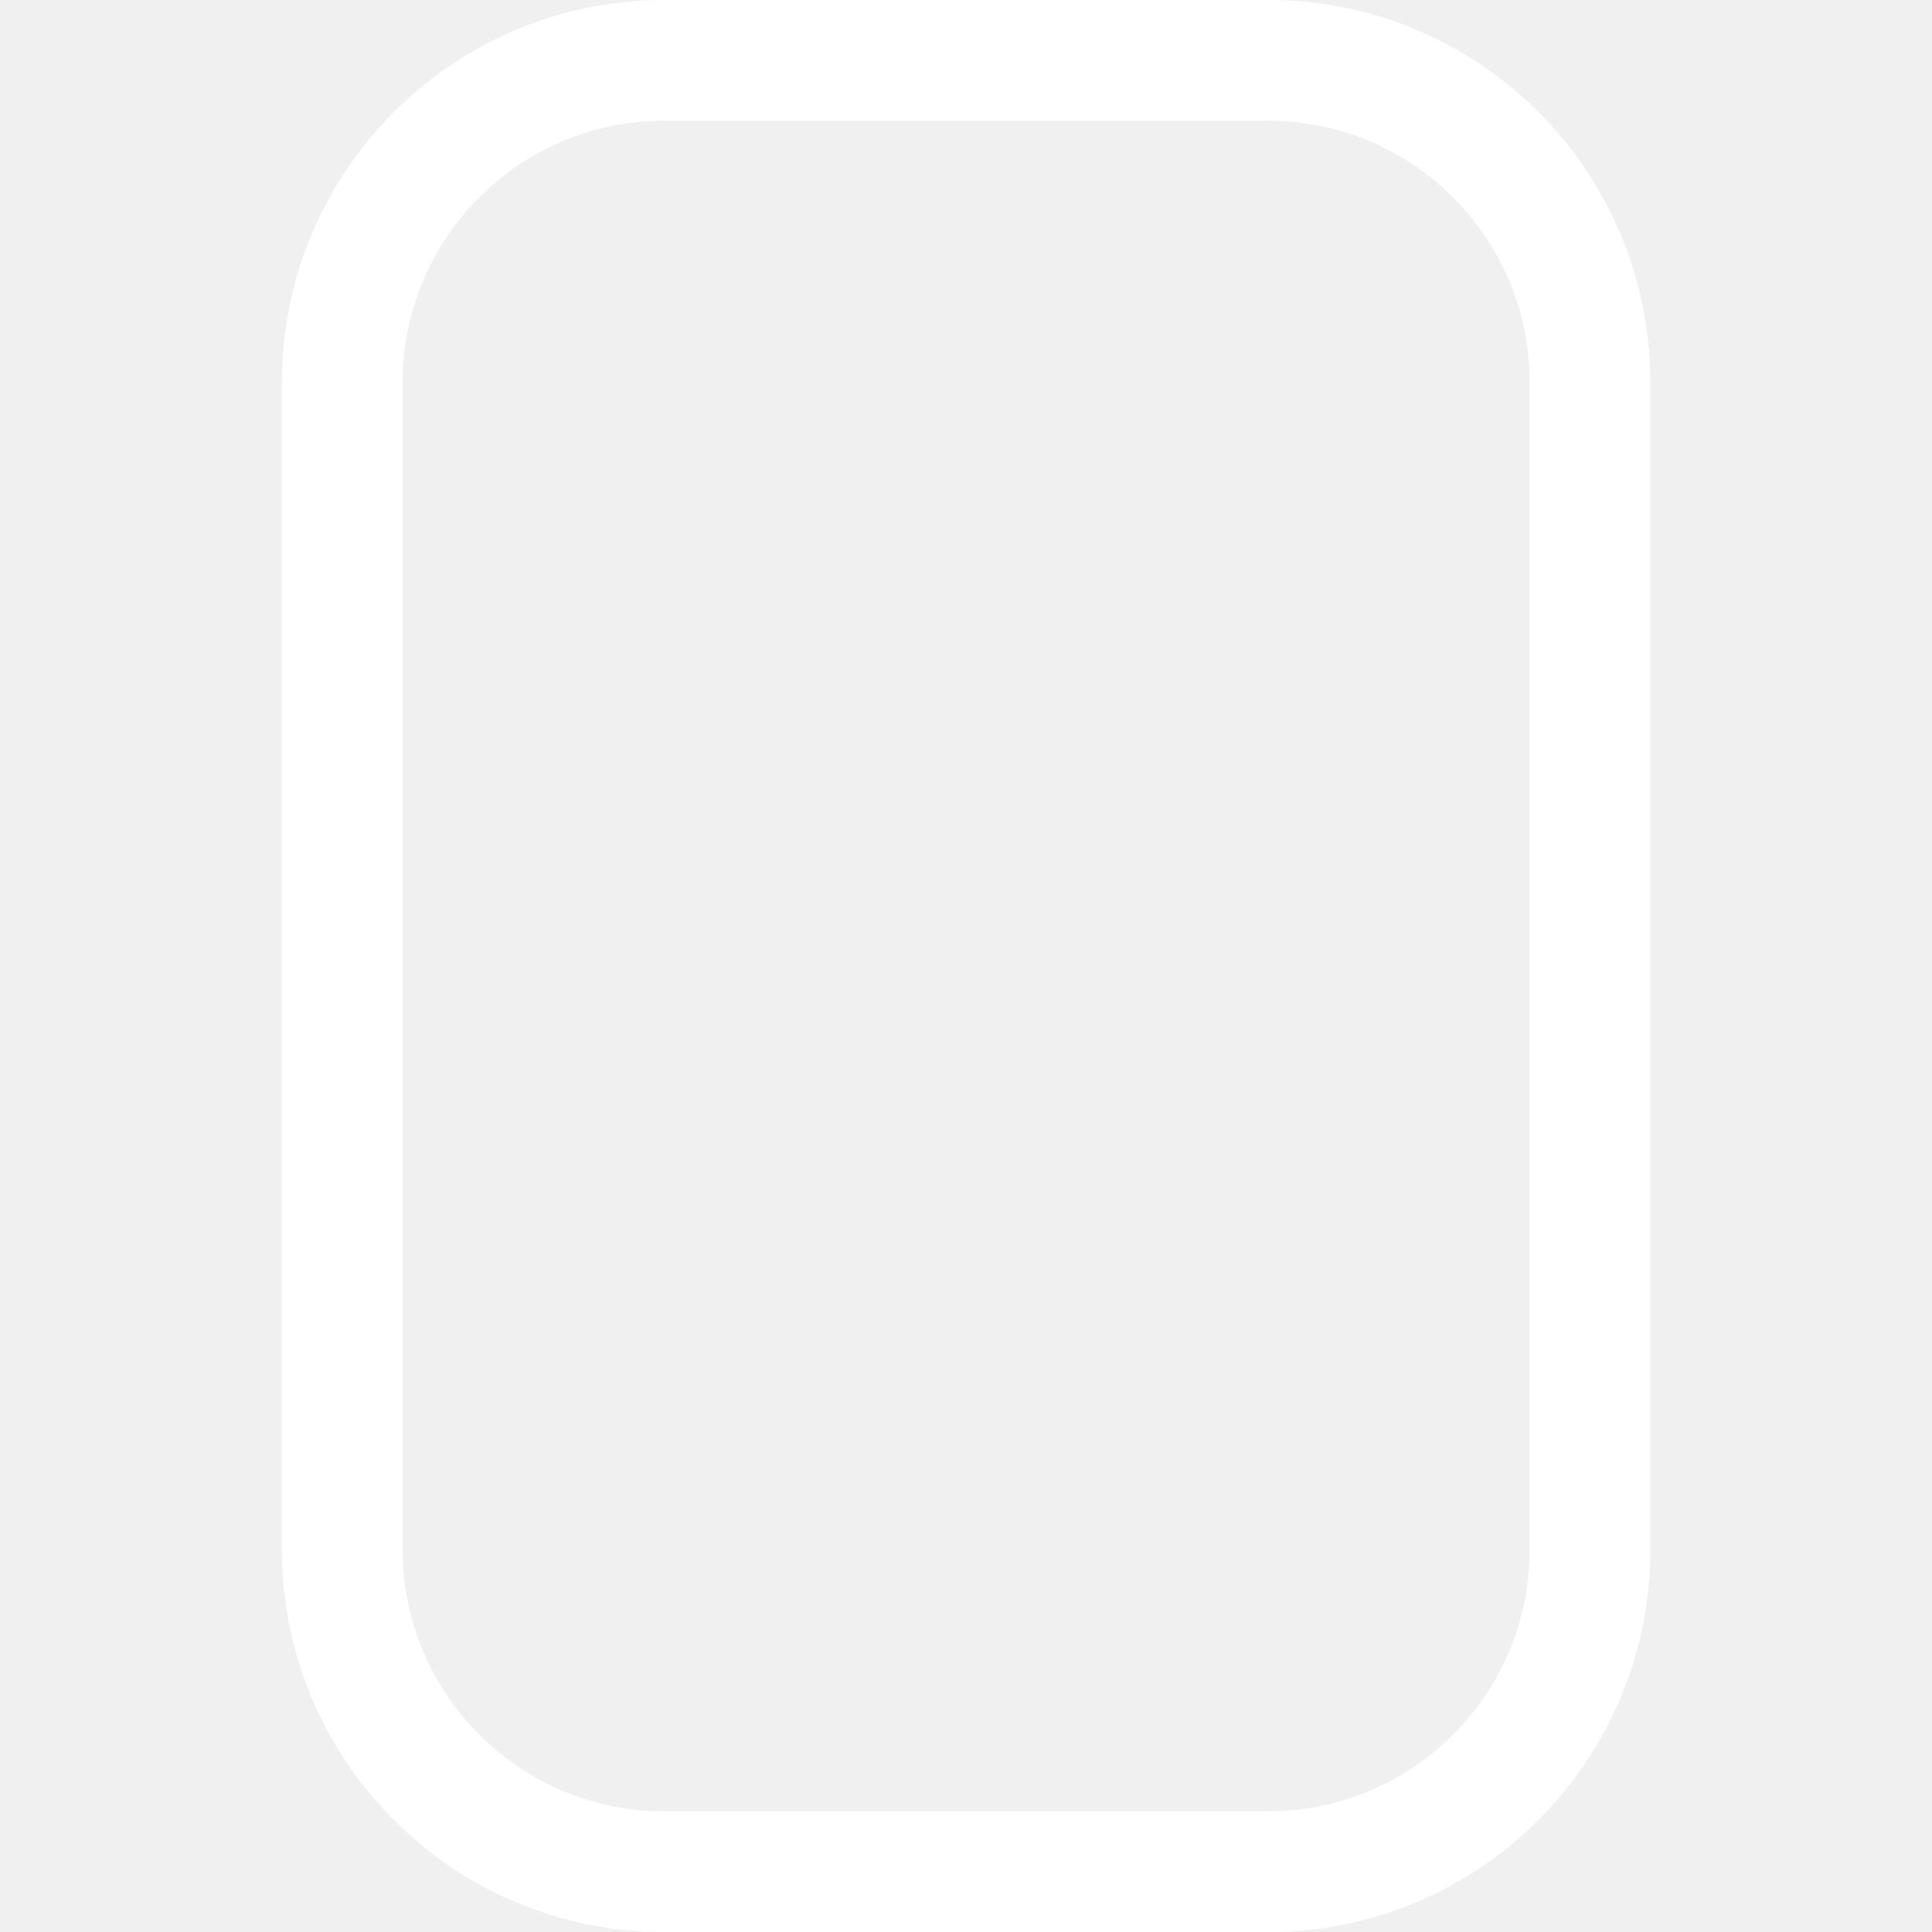
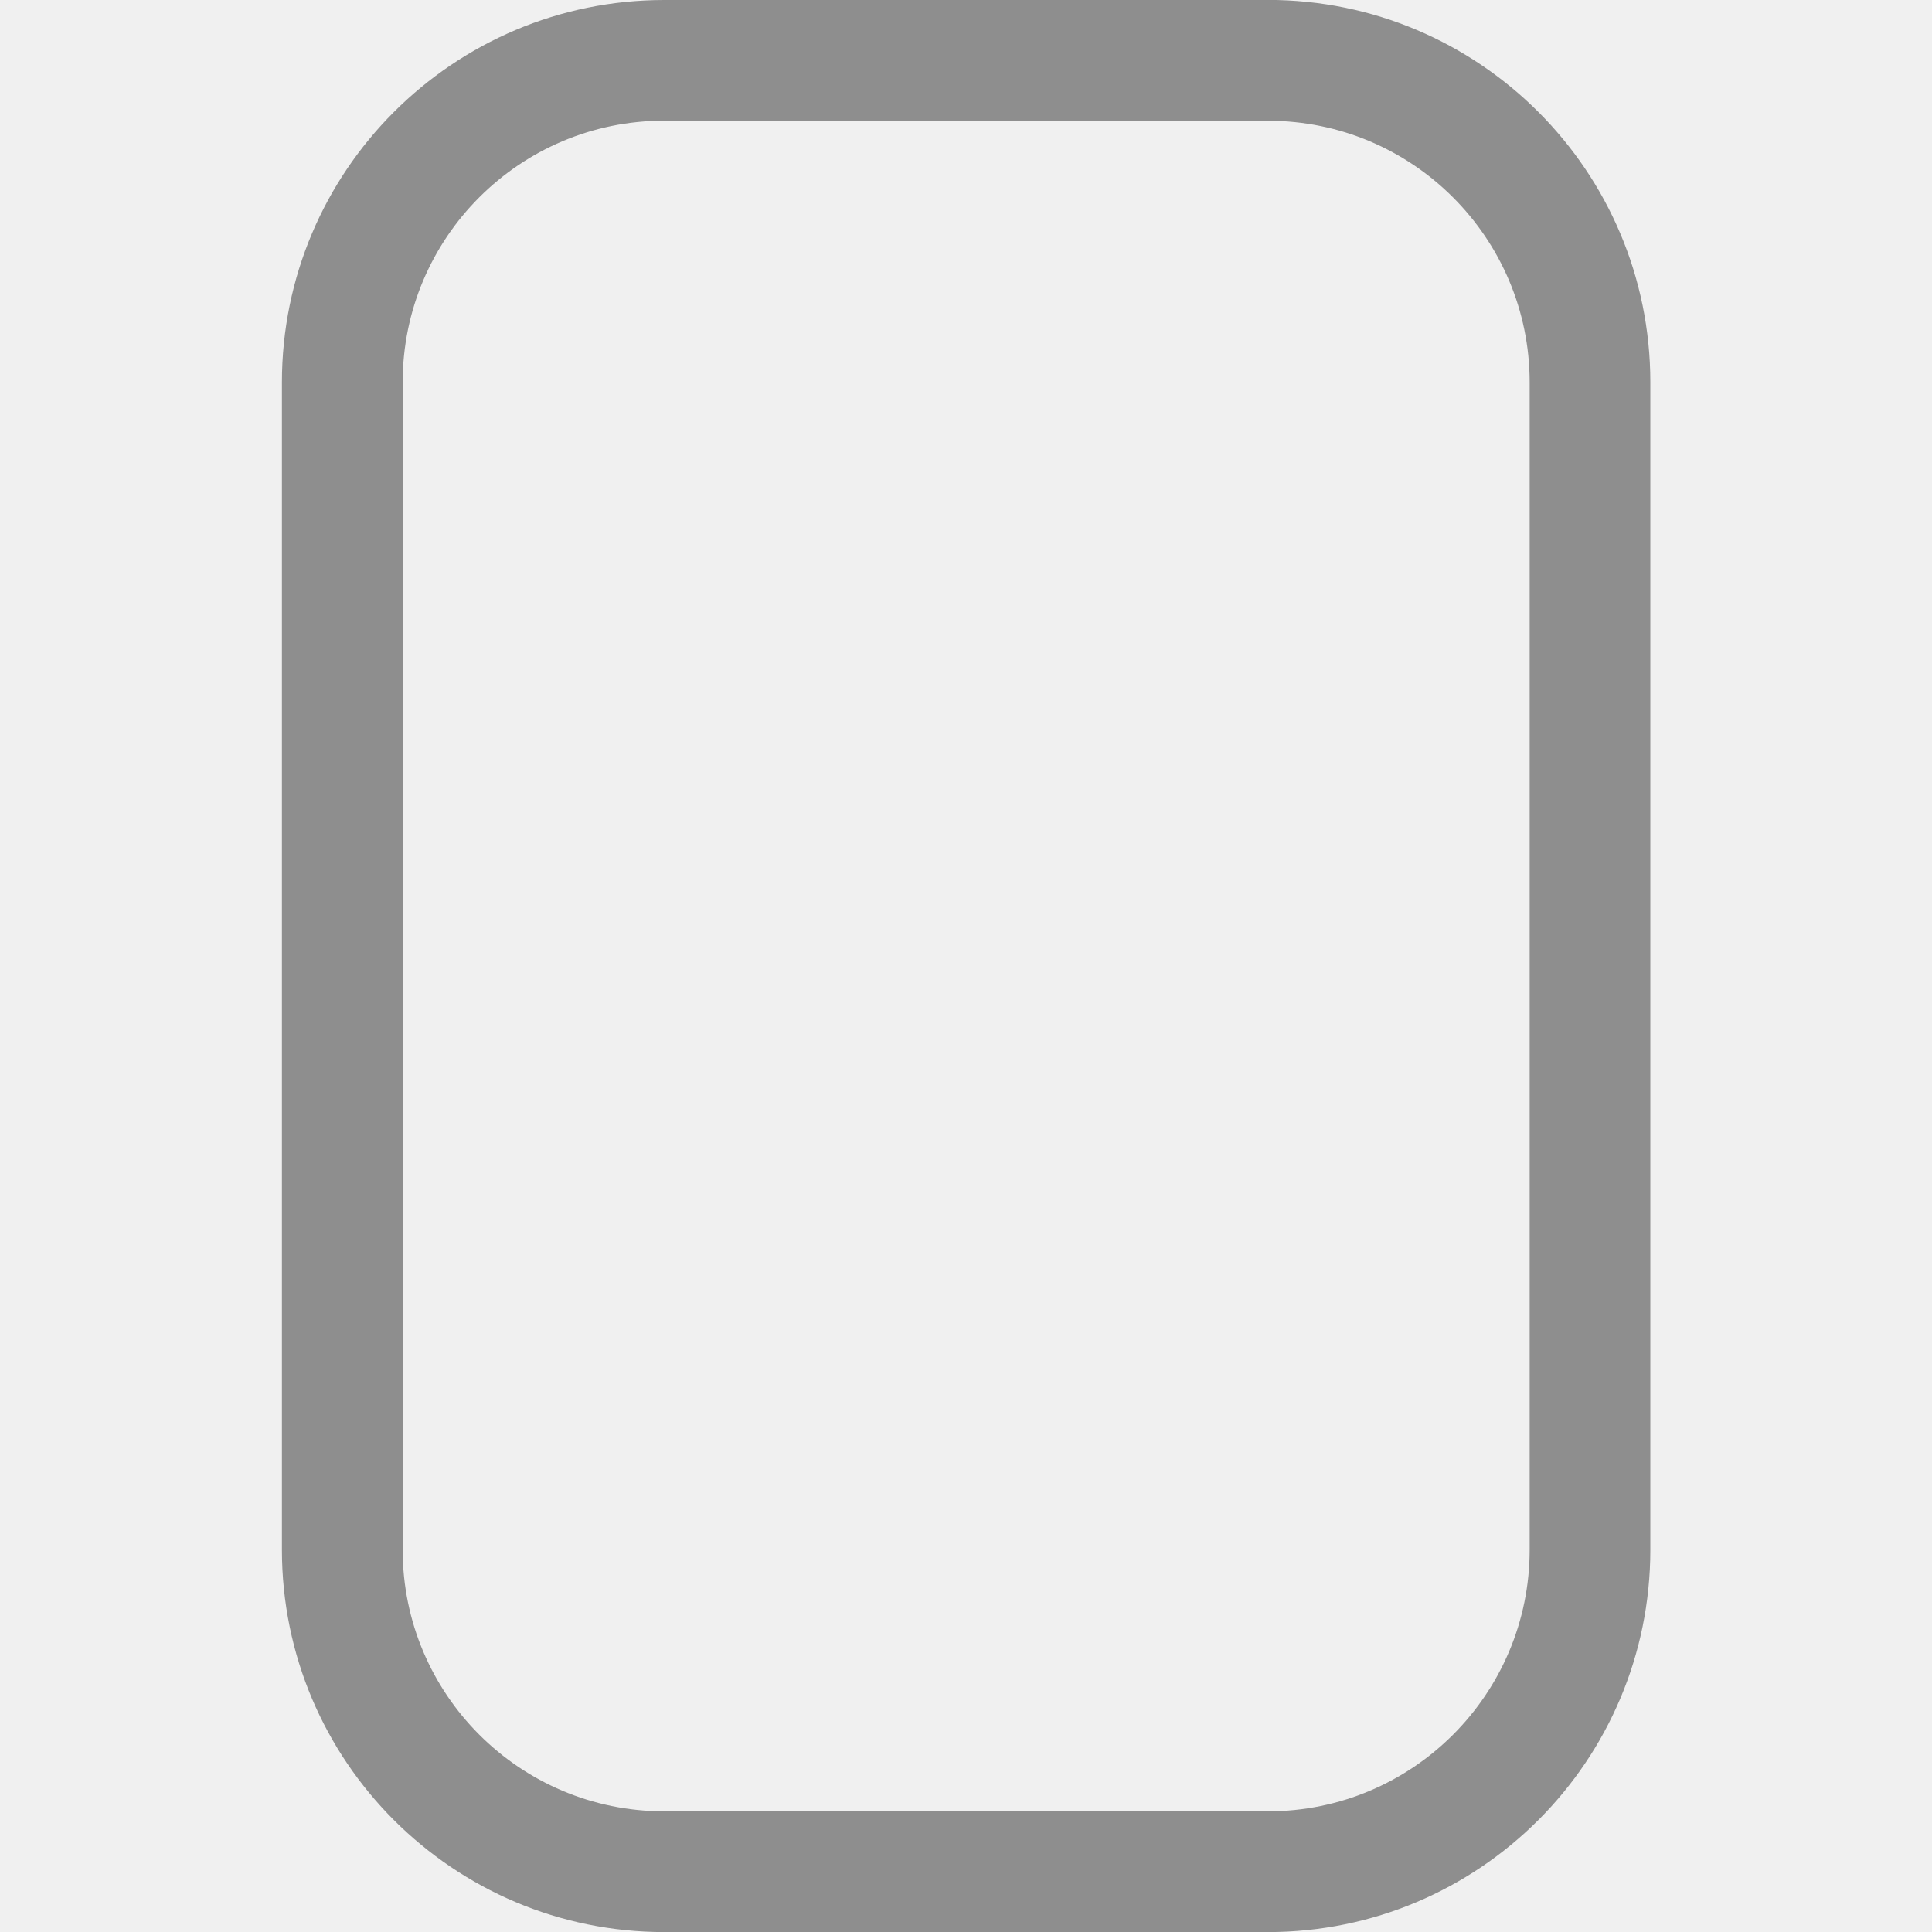
- <svg aria-label="Crop Portrait Icon" class="_8-yf5 " color="#ffffff" fill="#ffffff" height="24" role="img" viewBox="0 0 24 24" width="24">
+ <svg aria-label="Crop Portrait Icon" class="_8-yf5 " color="#8e8e8e" fill="#8e8e8e" height="24" role="img" viewBox="0 0 24 24" width="24">
  <path d="M15.751-.001a4.75 4.75 0 014.75 4.75v14.502a4.75 4.75 0 01-4.75 4.75H8.253a4.75 4.75 0 01-4.751-4.75V4.75A4.75 4.75 0 018.252 0h7.5zm0 1.5H8.253a3.25 3.25 0 00-3.251 3.25v14.502a3.25 3.25 0 003.25 3.25h7.5a3.25 3.25 0 003.25-3.25V4.75a3.25 3.25 0 00-3.25-3.25z" fill="currentColor" />
</svg>
